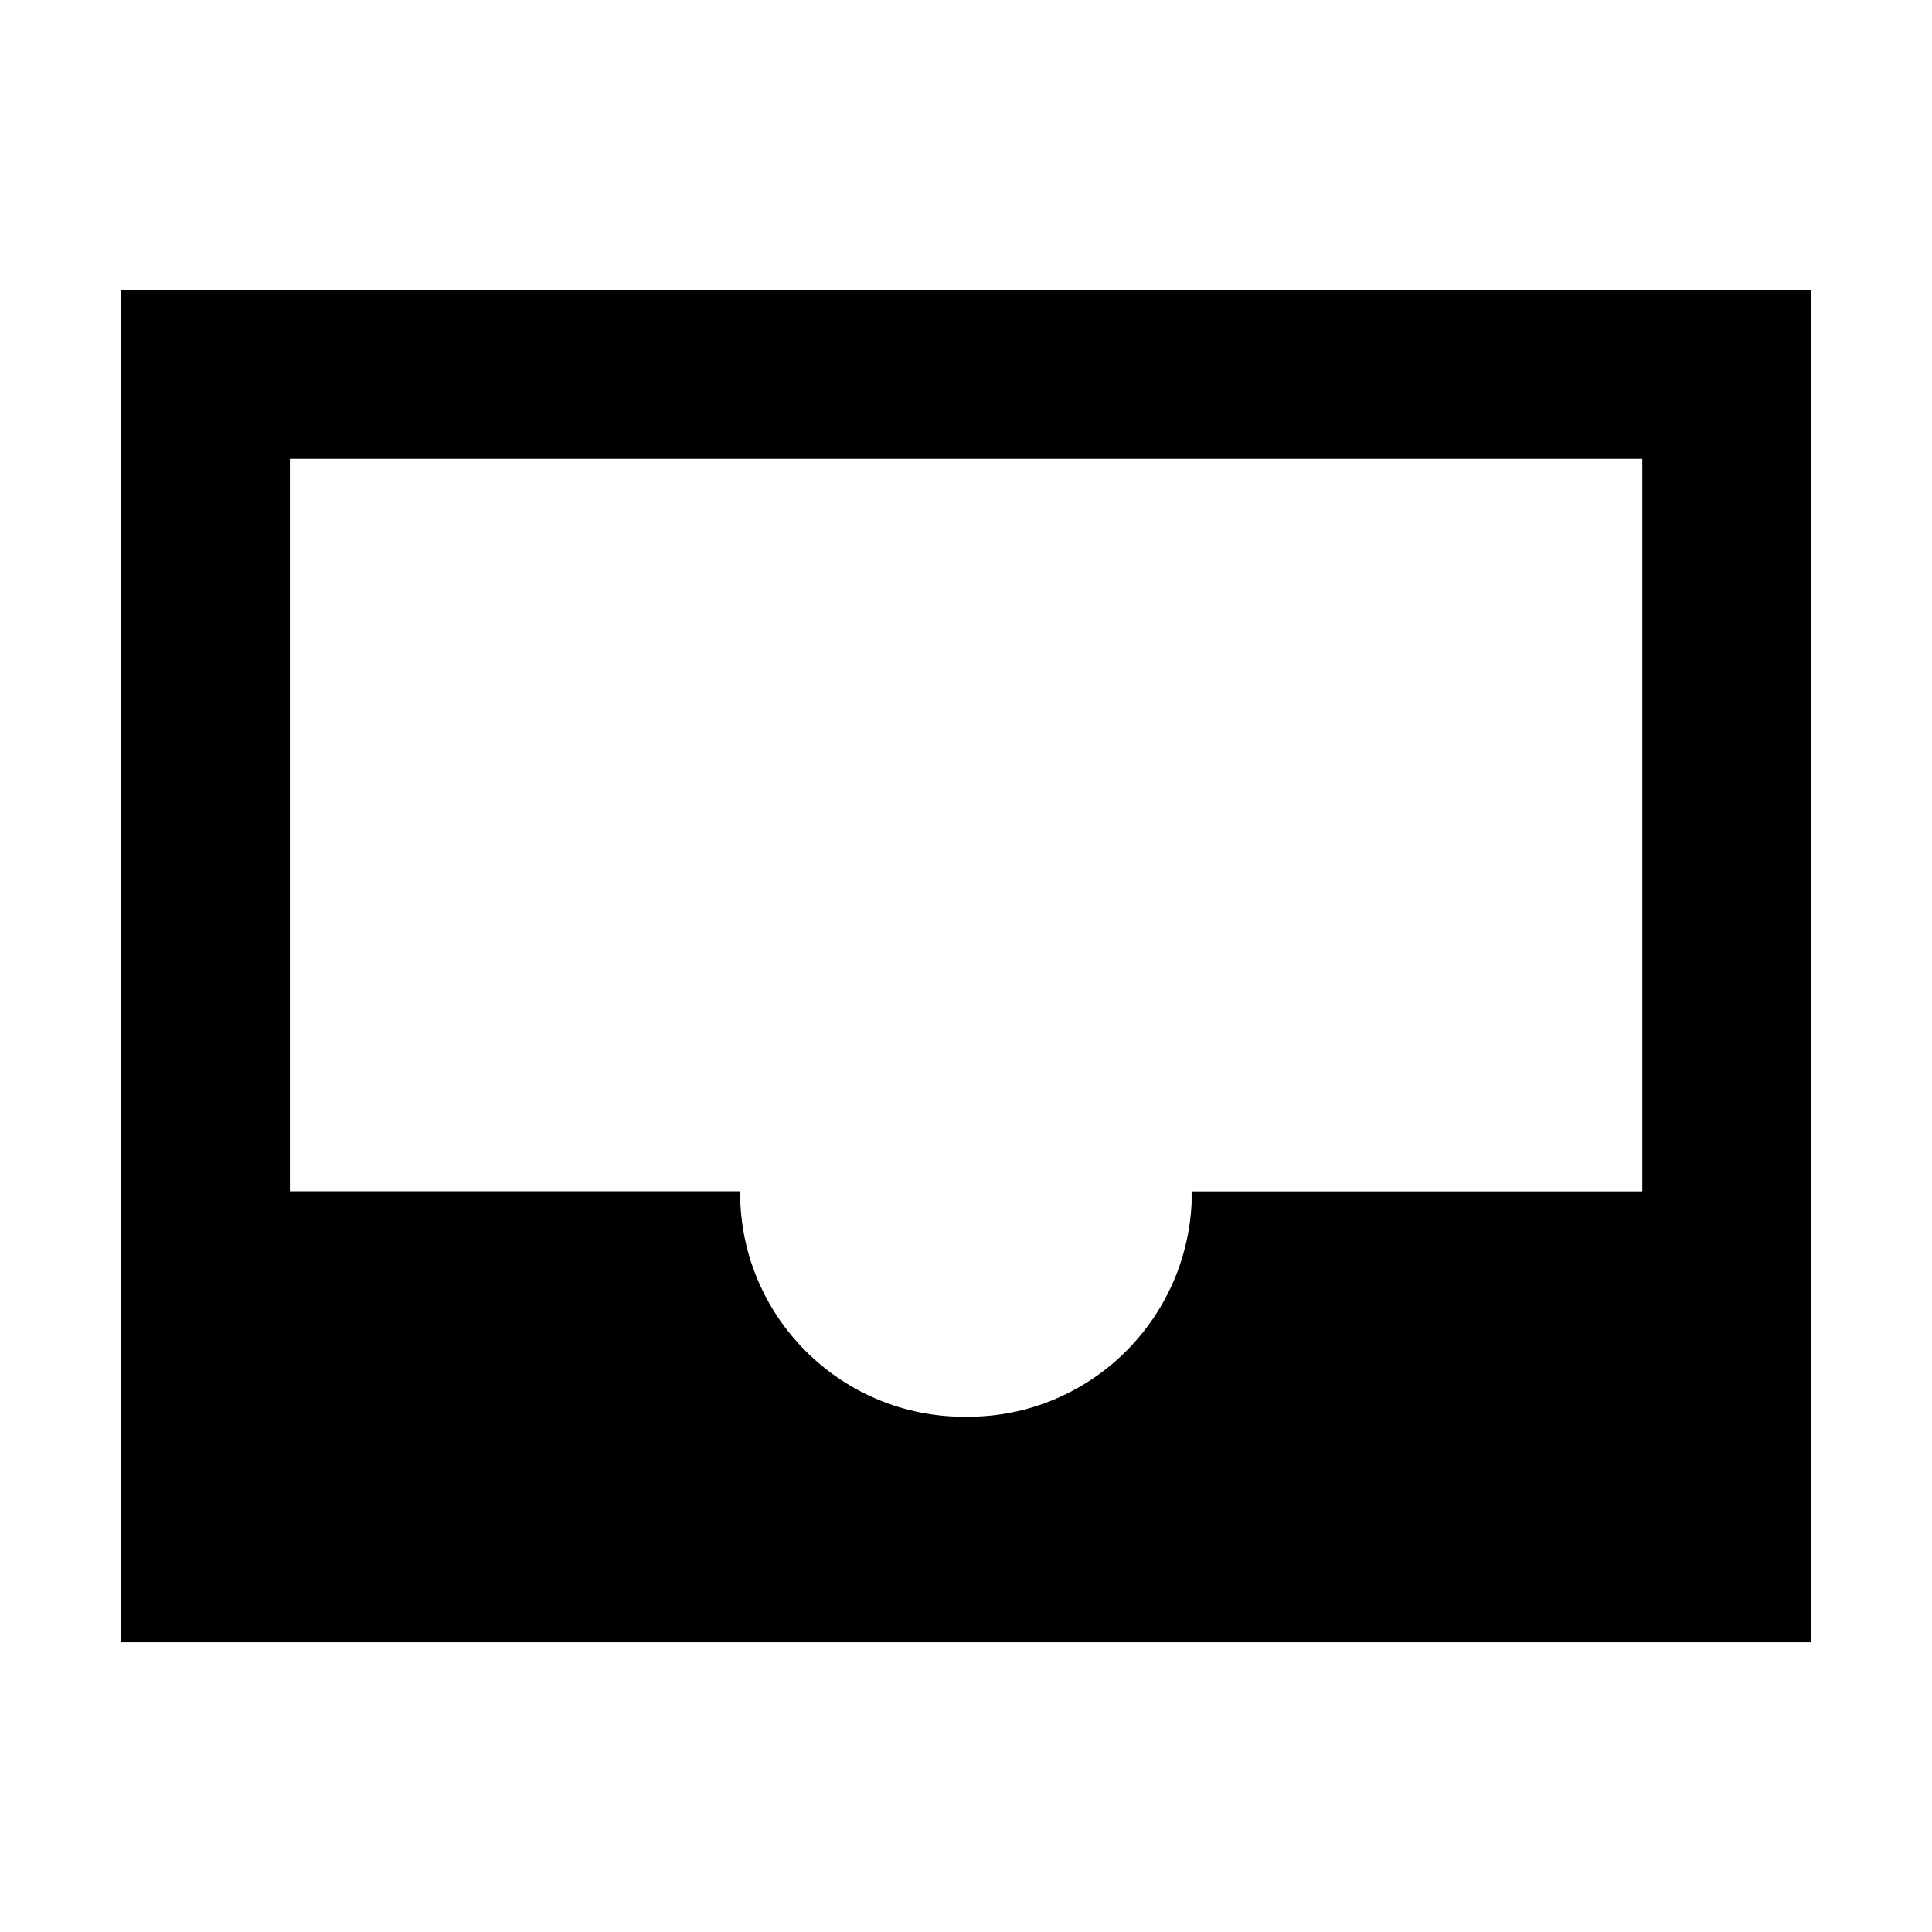
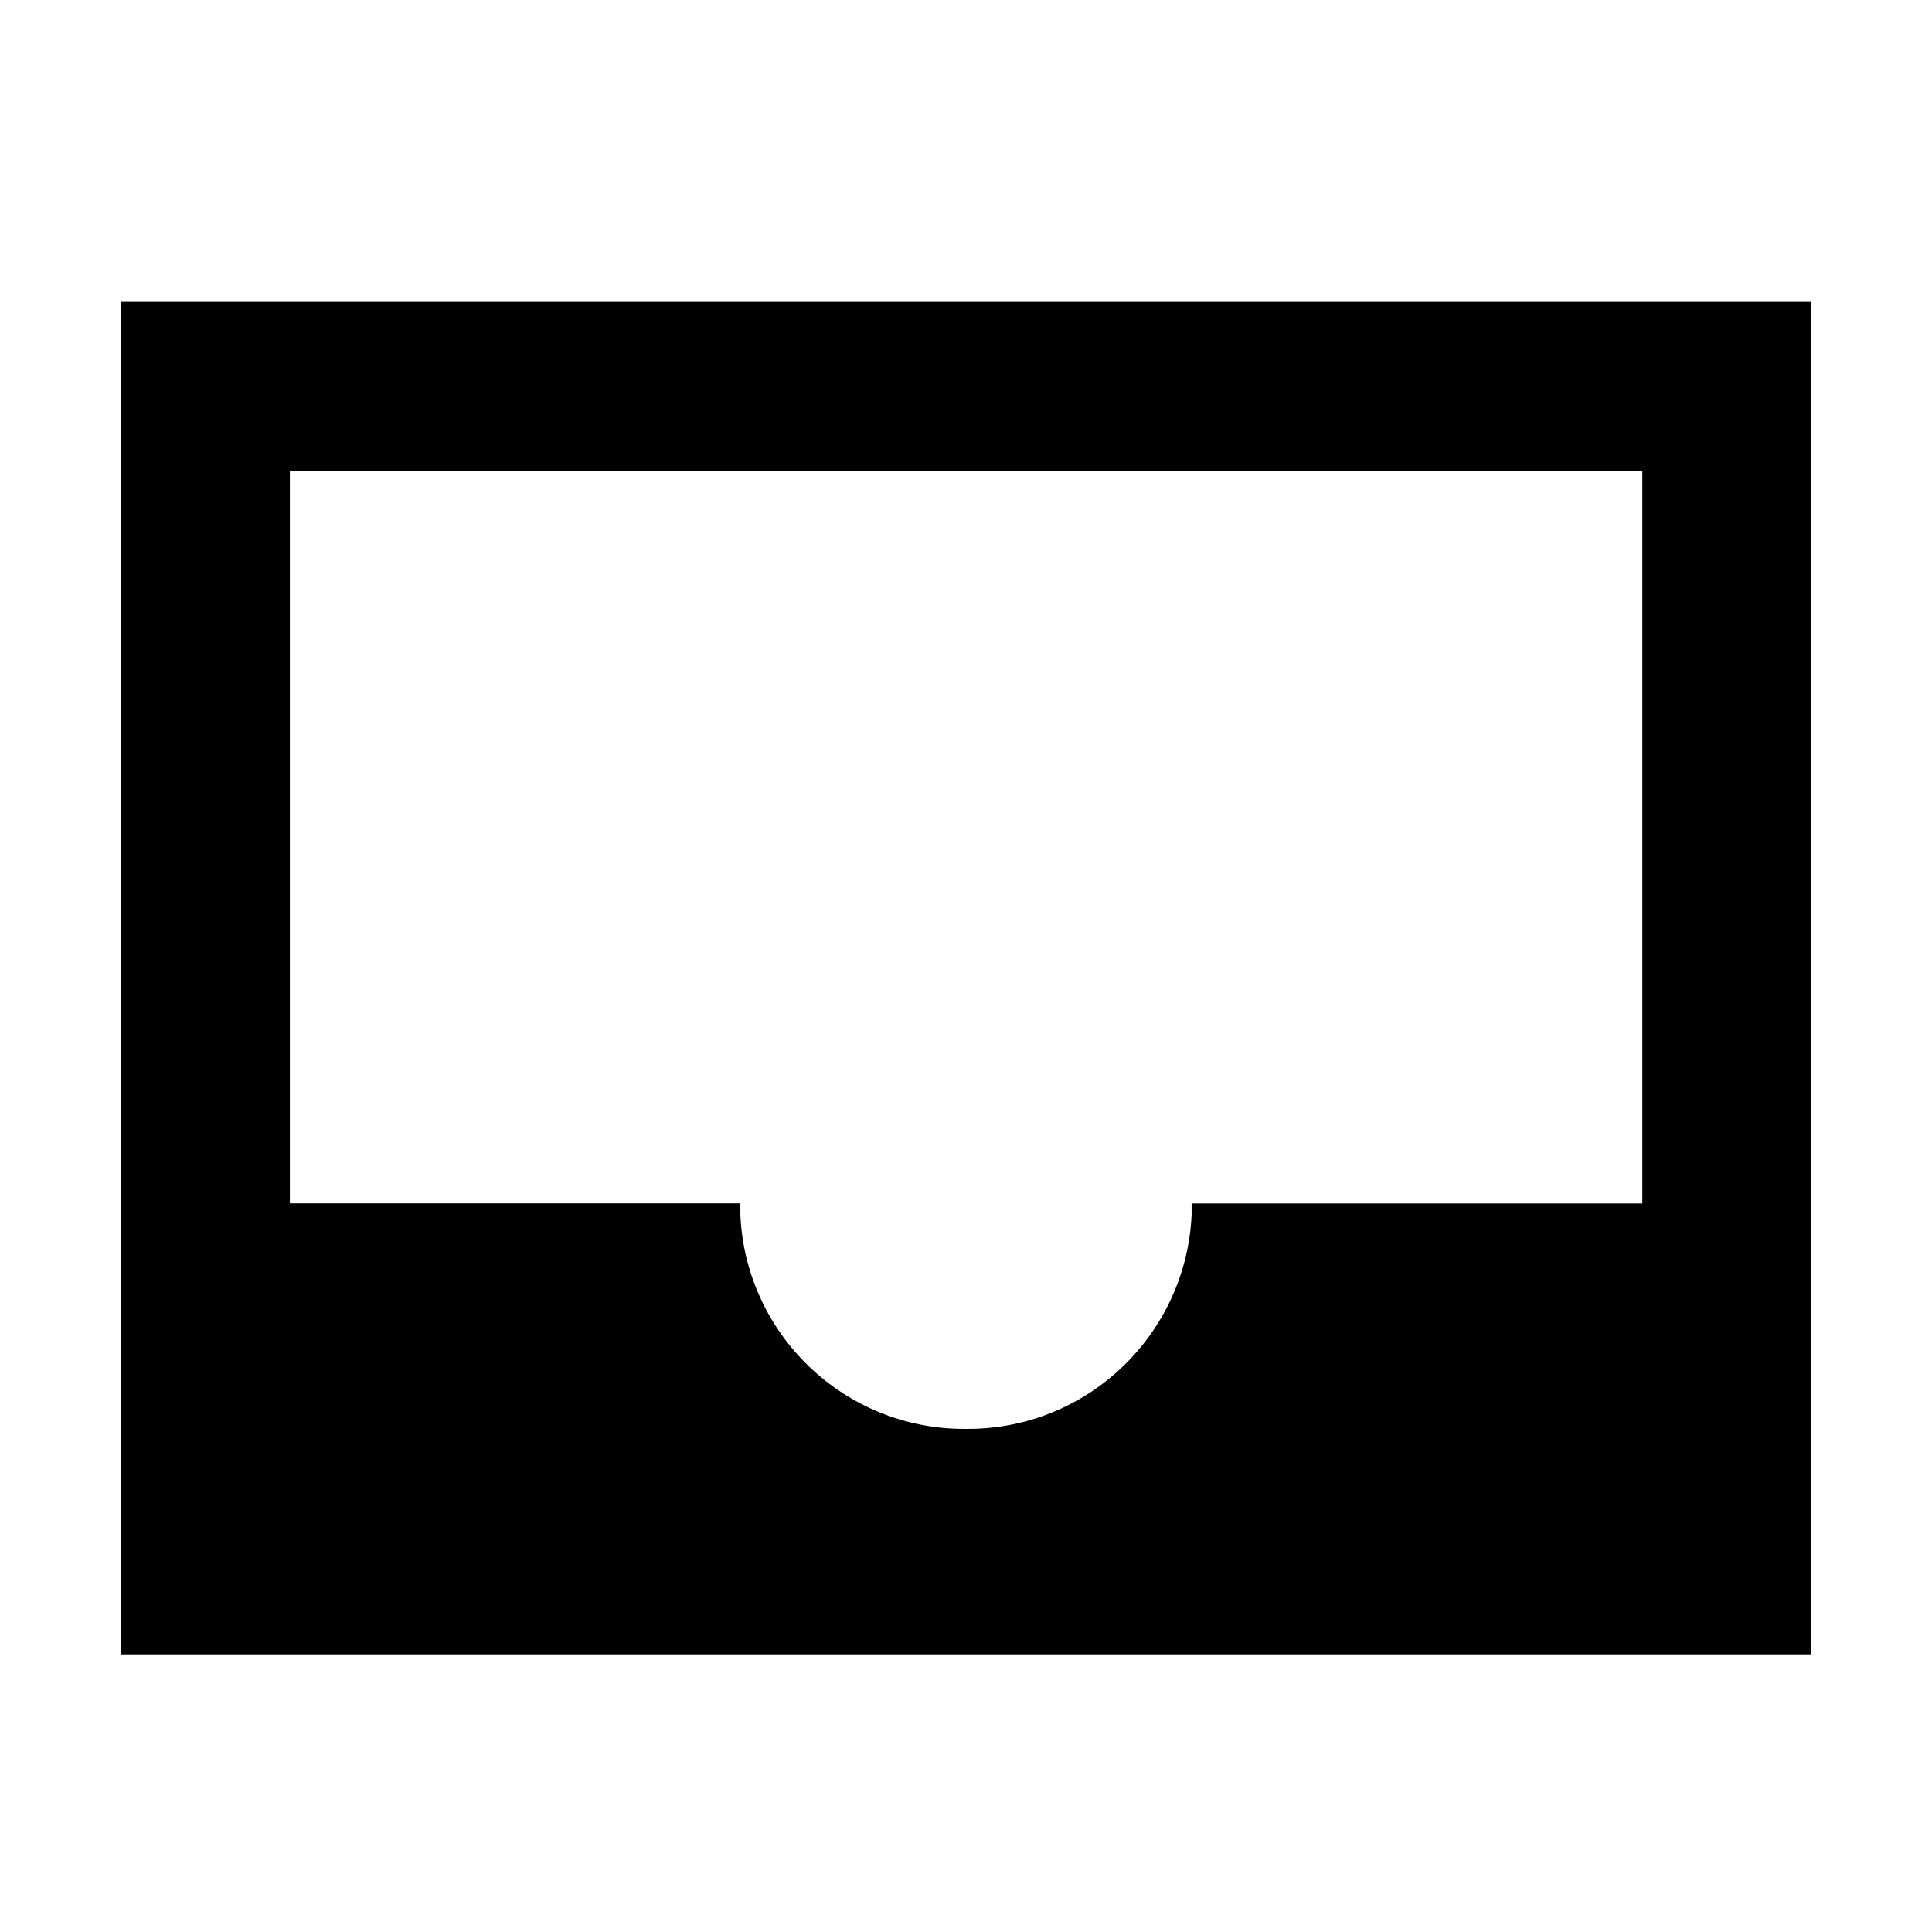
<svg xmlns="http://www.w3.org/2000/svg" width="32" height="32" viewBox="0 0 32 32" fill="none">
-   <path fill-rule="evenodd" clip-rule="evenodd" d="M2 4.8H30V27.201H2V4.8ZM16.03 23.466C18.021 23.466 19.646 21.897 19.737 19.92V19.733H27.202V7.6H4.801V19.732H12.263V19.927C12.353 21.897 13.978 23.466 15.969 23.466H16.03Z" fill="black" />
+   <path fill-rule="evenodd" clip-rule="evenodd" d="M2 5H30V27.401H2V5ZM16.03 23.667C18.021 23.667 19.646 22.098 19.737 20.121V19.934H27.202V7.8H4.801V19.932H12.263V20.127C12.353 22.098 13.978 23.667 15.969 23.667H16.03Z" fill="black" />
</svg>
